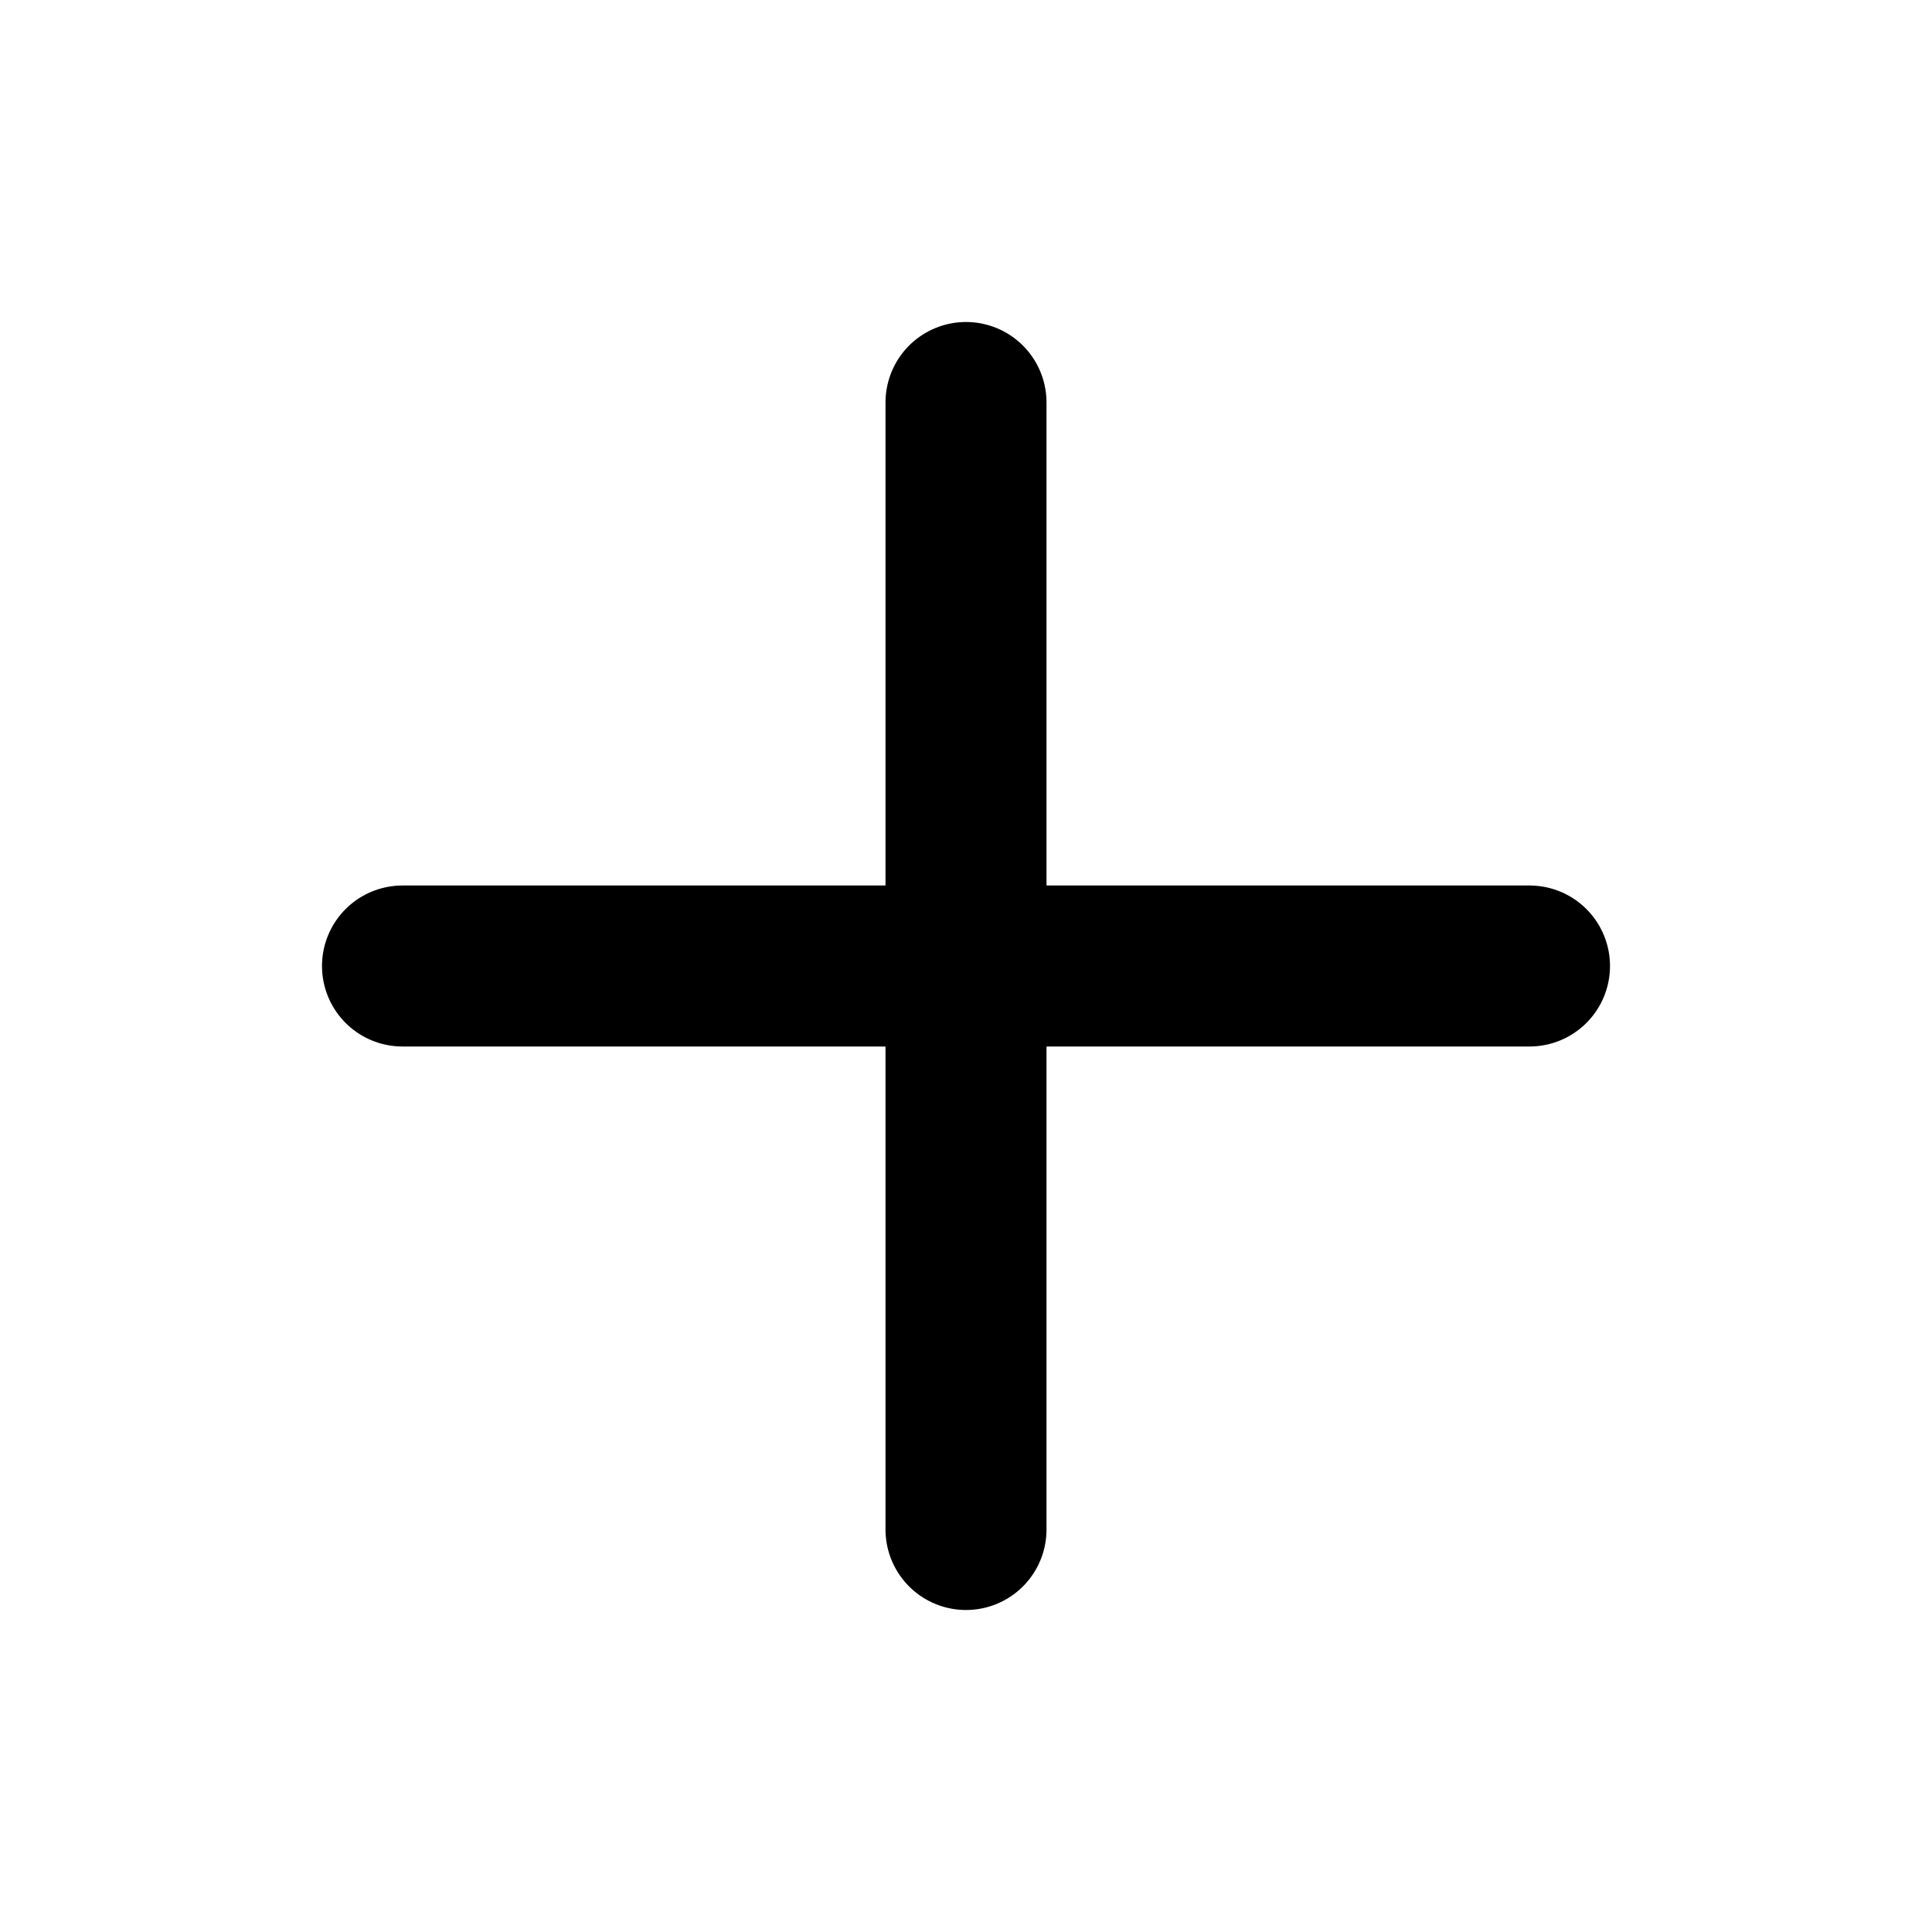
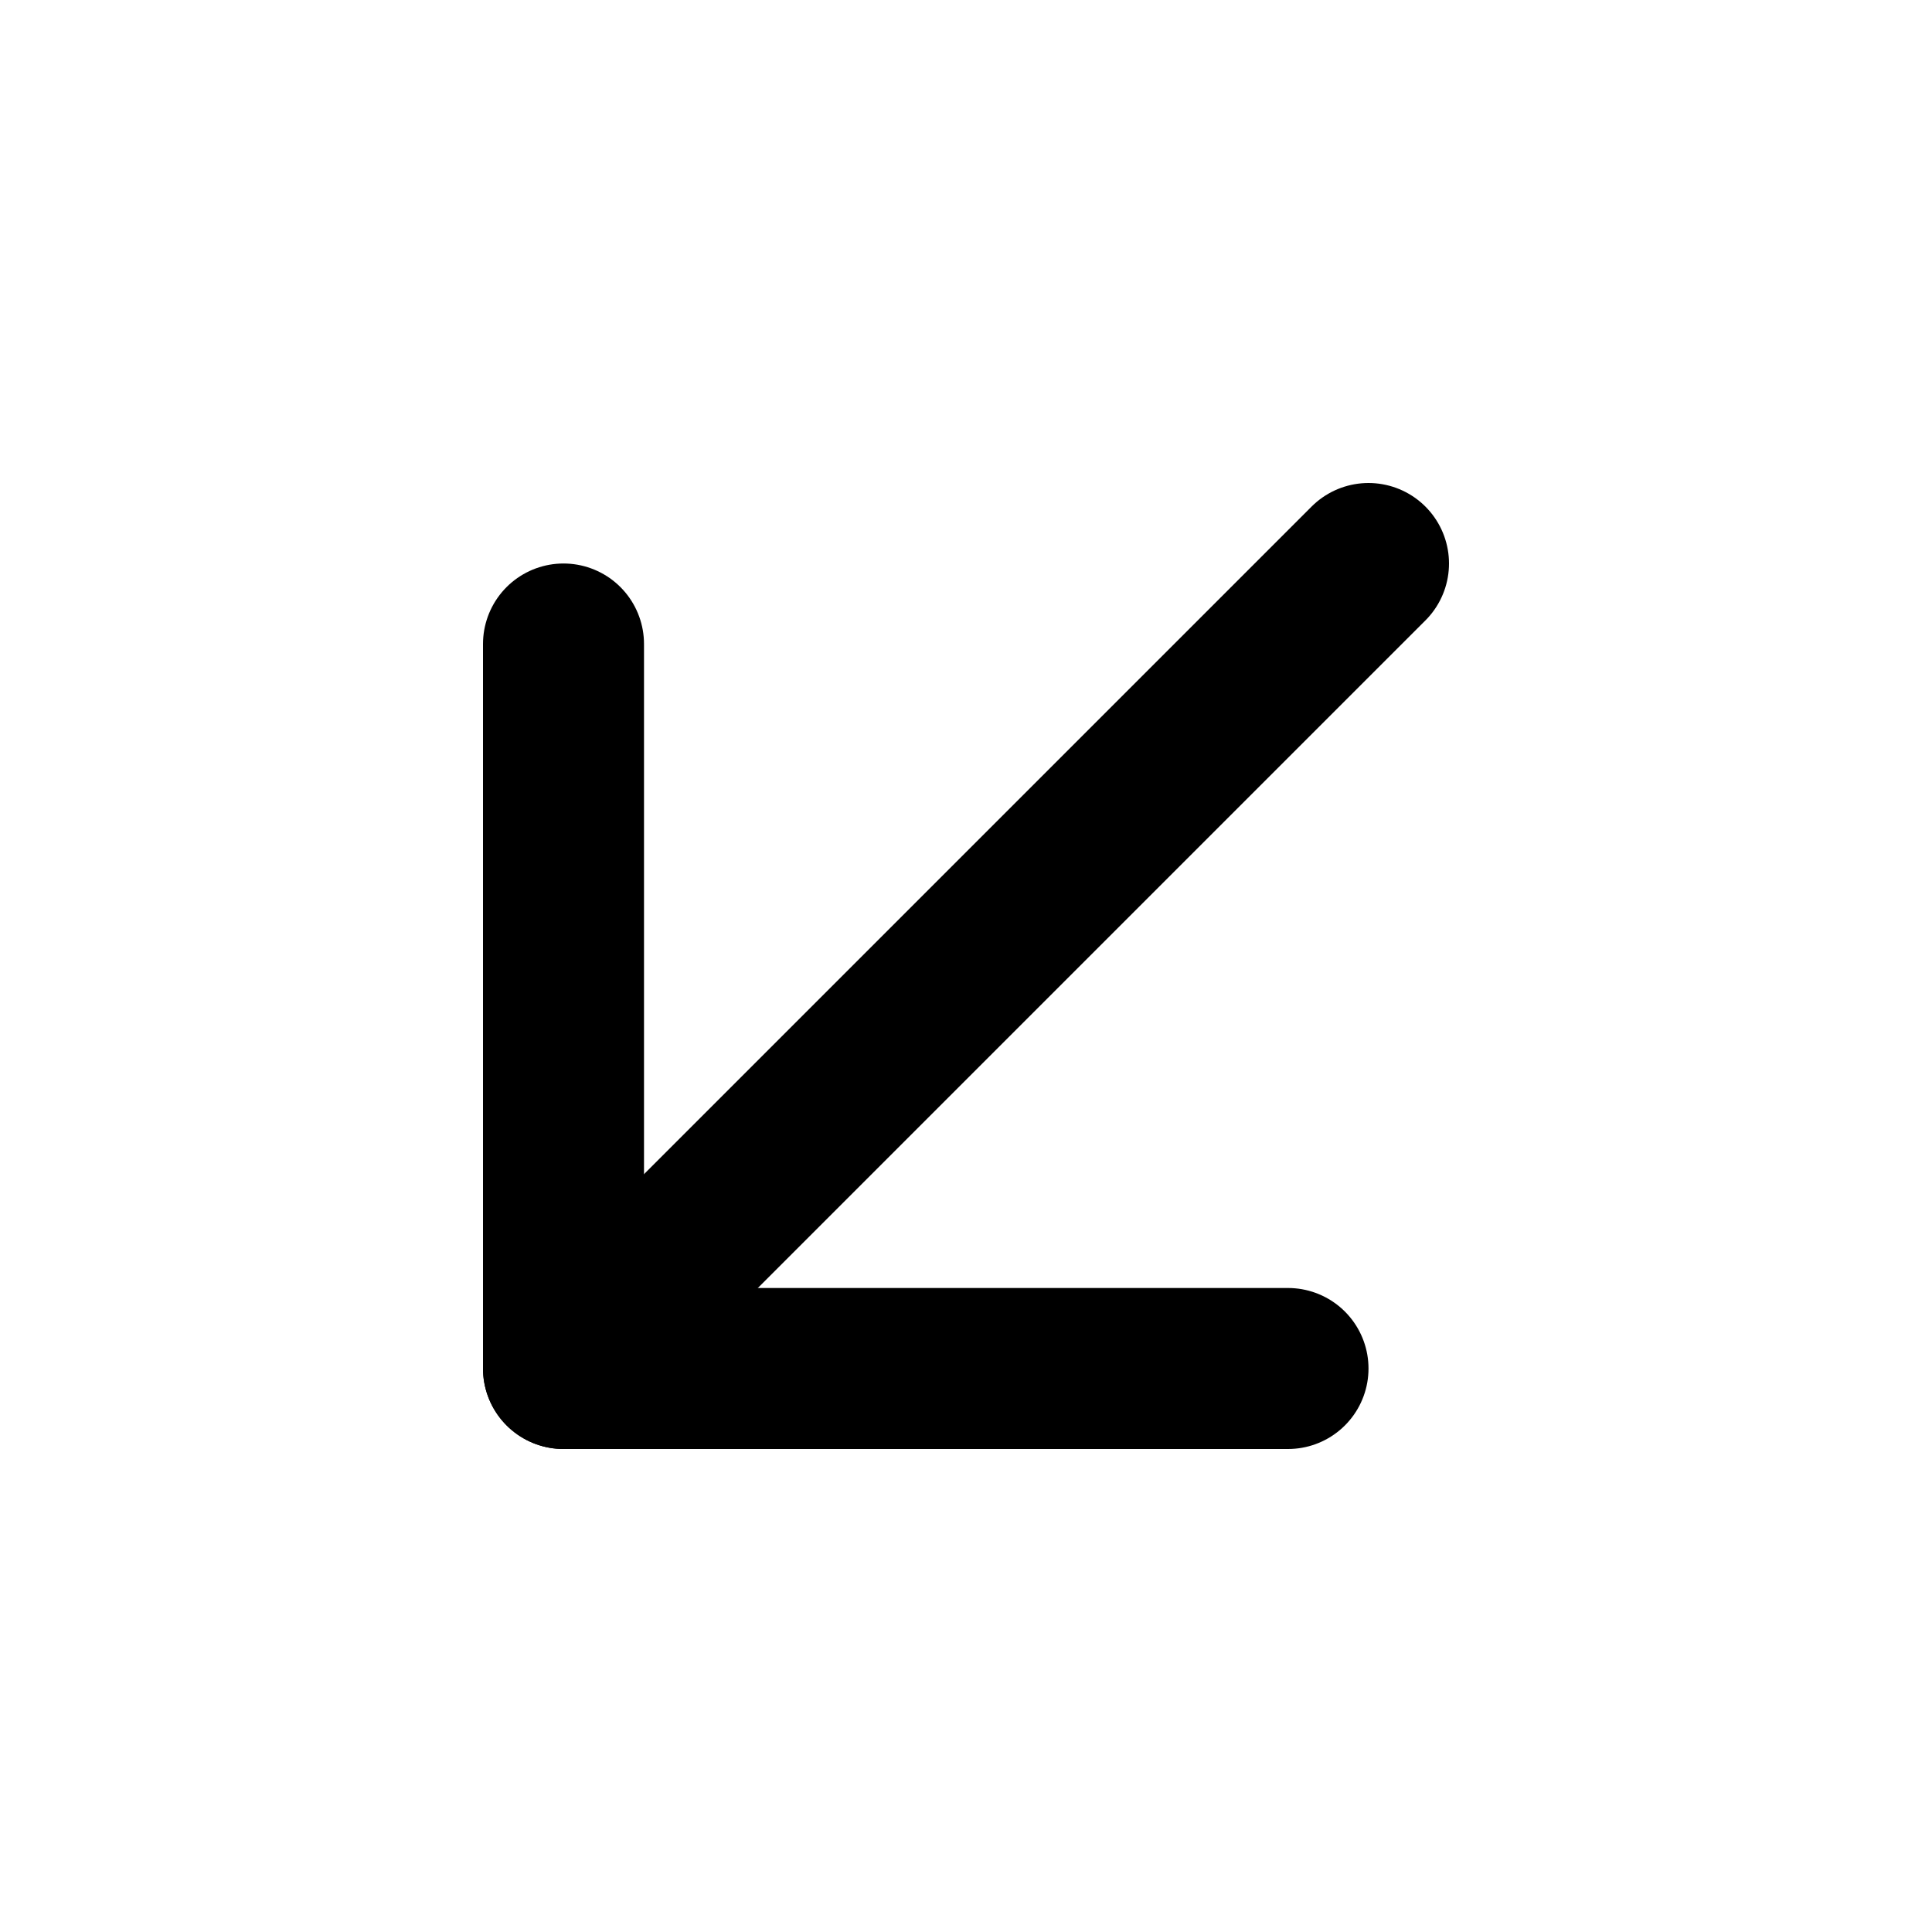
- <svg xmlns="http://www.w3.org/2000/svg" width="24" height="24" viewBox="0 0 24 24" fill="none" stroke="currentColor" stroke-width="2" stroke-linecap="round" stroke-linejoin="round" class="icon icon-tabler icons-tabler-outline icon-tabler-plus">
+ <svg xmlns="http://www.w3.org/2000/svg" width="24" height="24" viewBox="0 0 24 24" fill="none" stroke="currentColor" stroke-width="2" stroke-linecap="round" stroke-linejoin="round" class="icon icon-tabler icons-tabler-outline icon-tabler-arrow-down-left">
  <path stroke="none" d="M0 0h24v24H0z" fill="none" />
-   <path d="M12 5l0 14" />
-   <path d="M5 12l14 0" />
+   <path d="M17 7l-10 10" />
+   <path d="M16 17l-9 0l0 -9" />
</svg>
